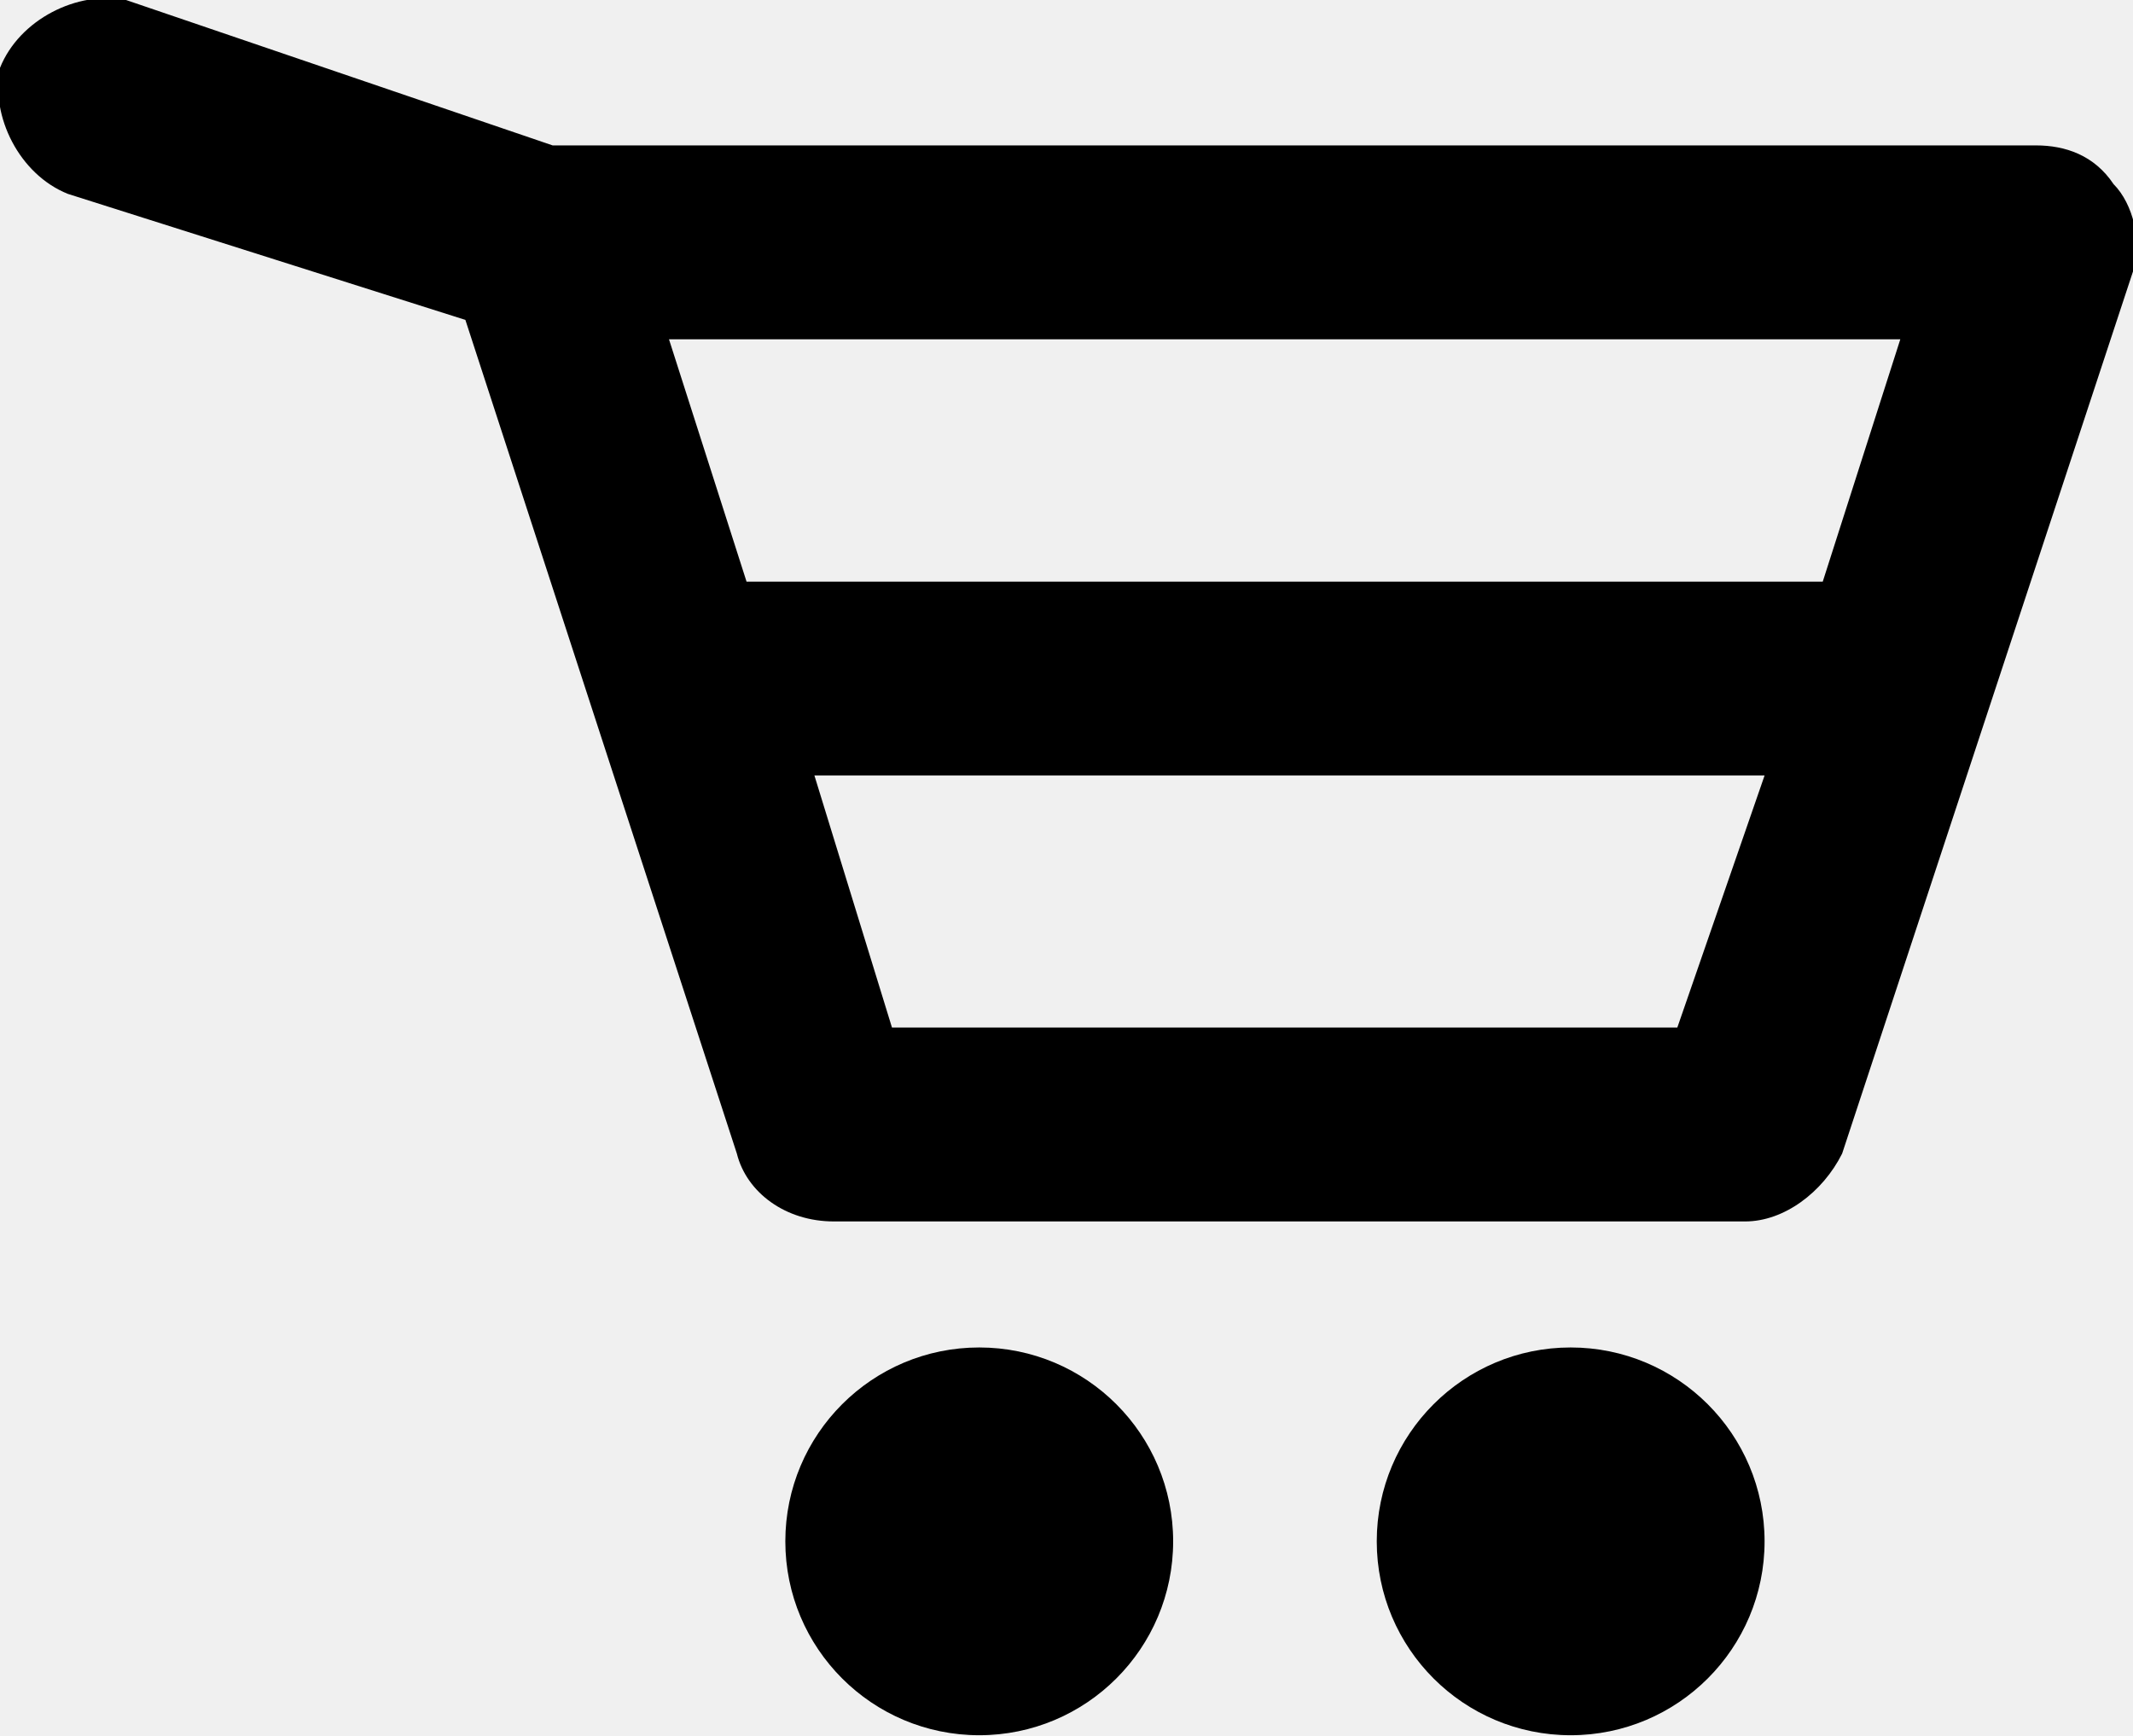
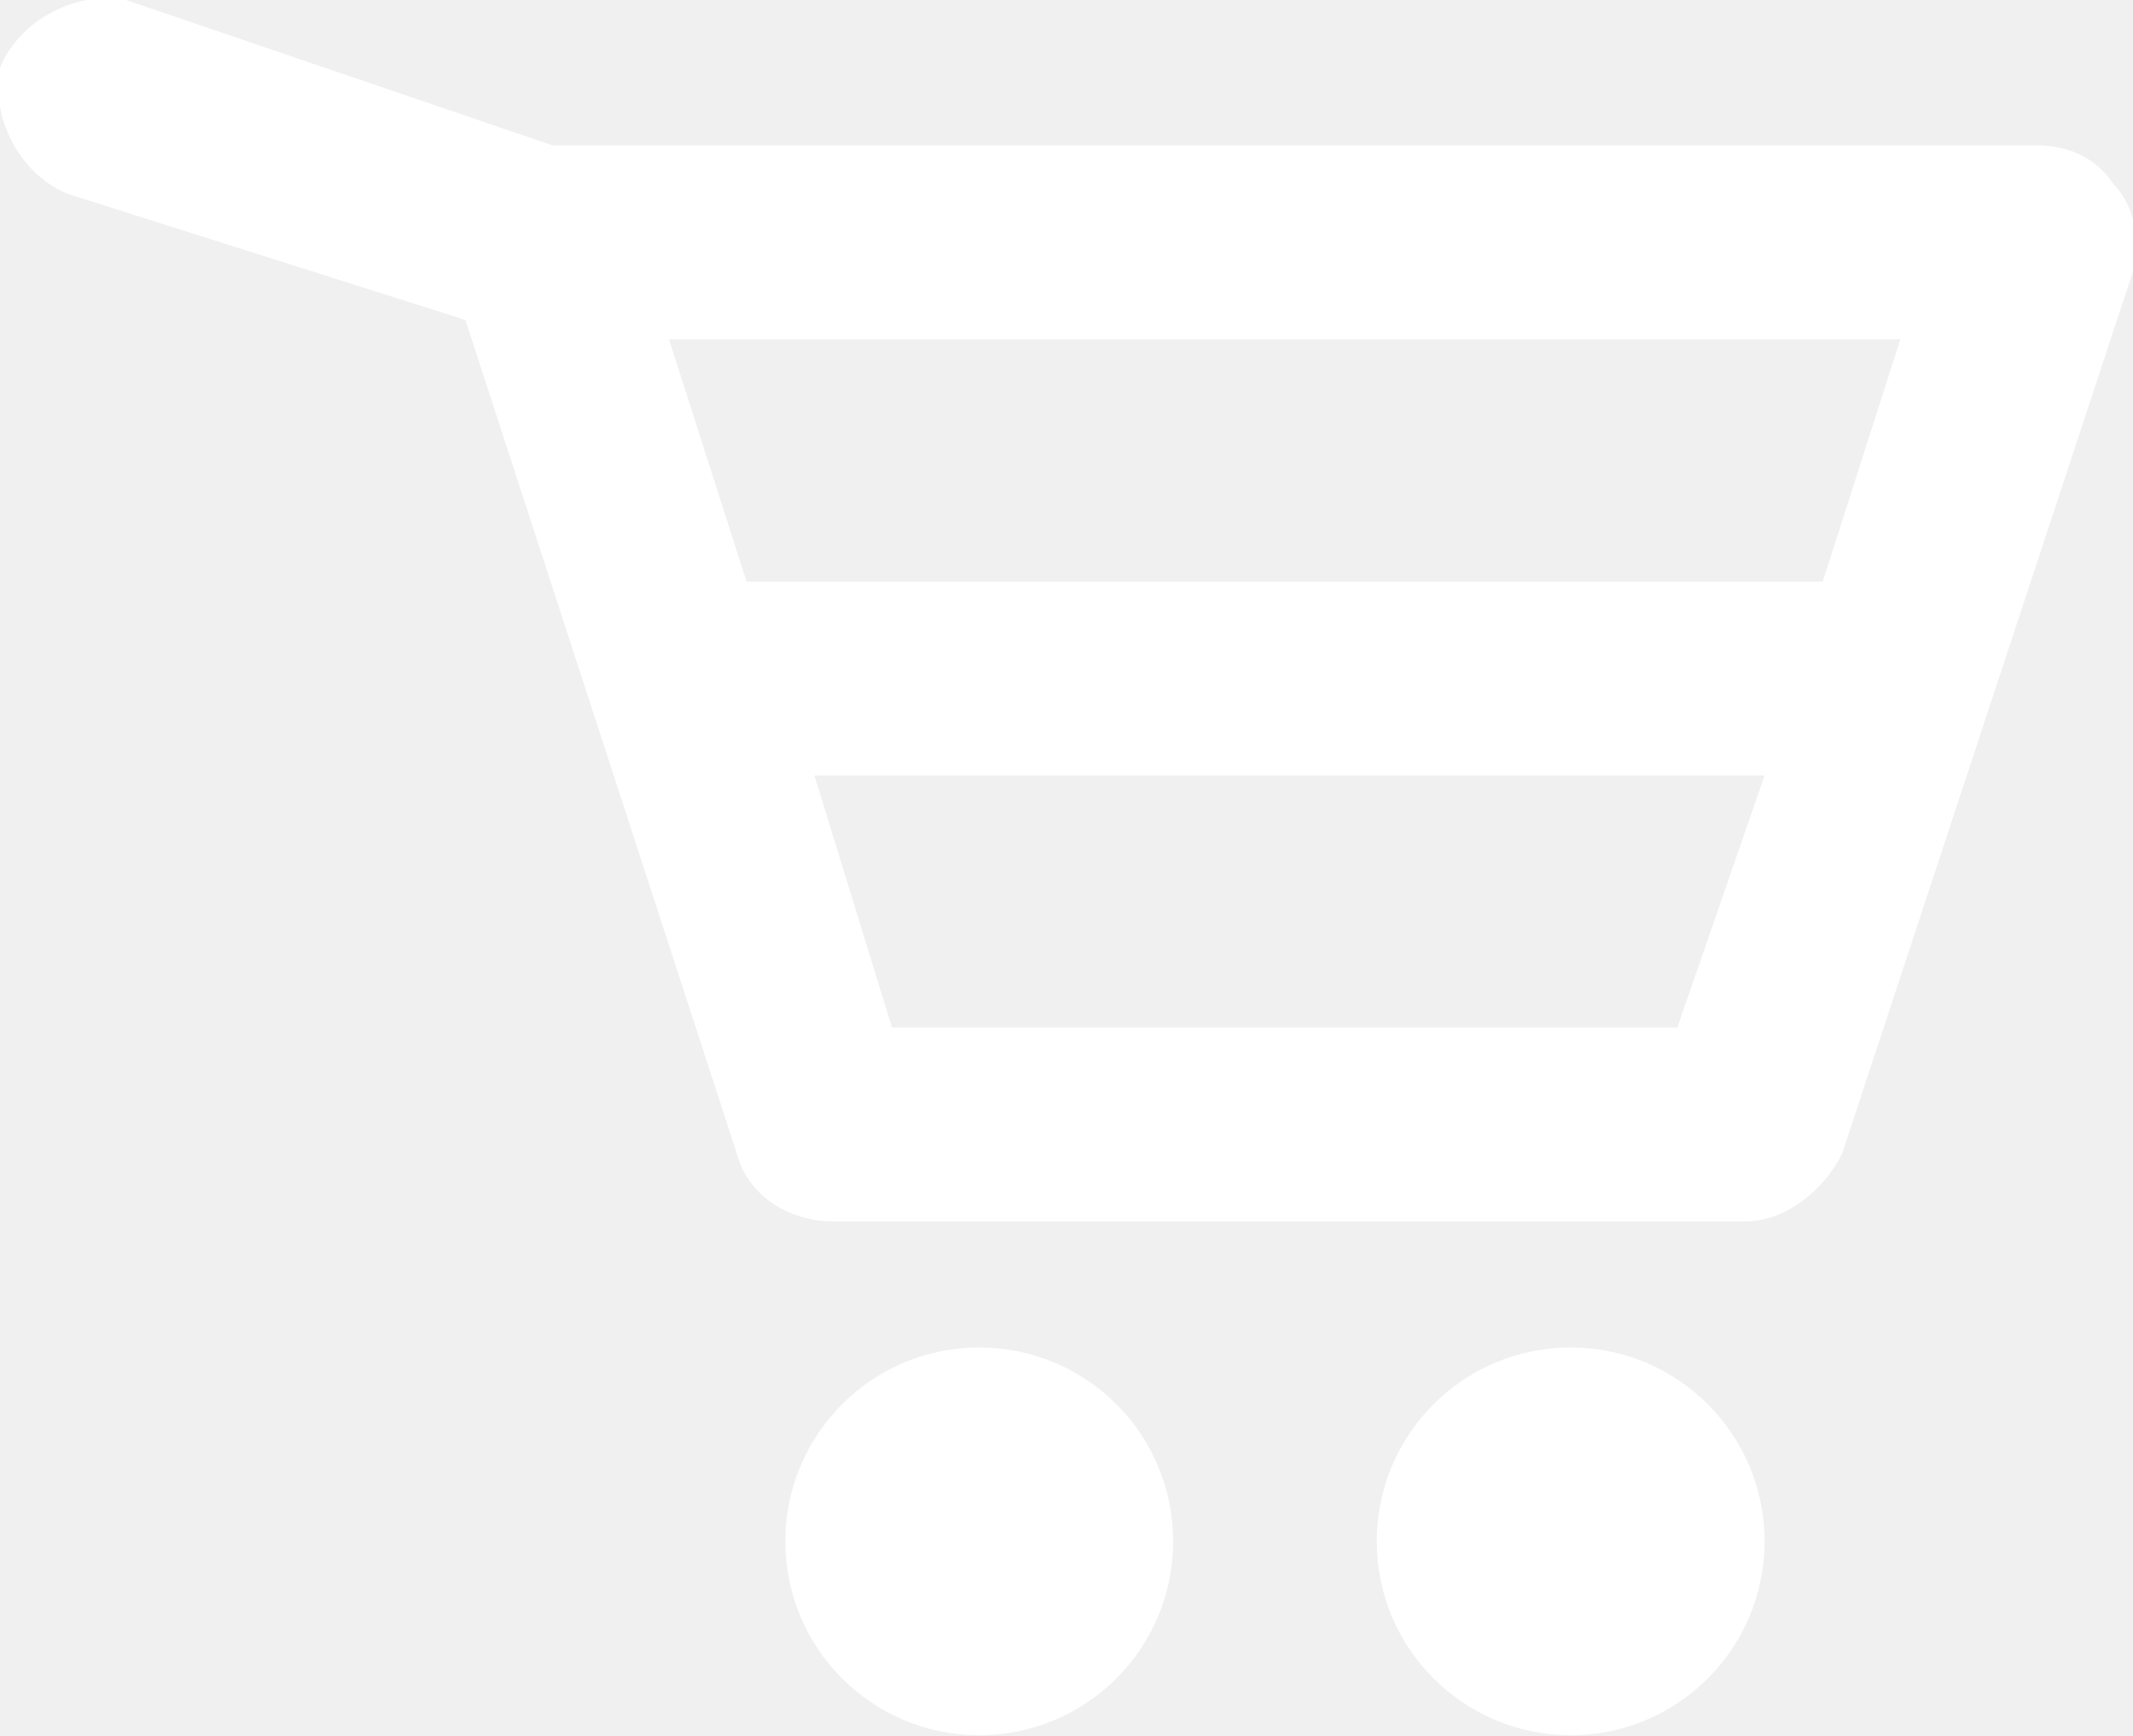
<svg xmlns="http://www.w3.org/2000/svg" version="1.1" id="Layer_1" x="0px" y="0px" viewBox="0 0 22 17.9" enable-background="new 0 0 22 17.9" xml:space="preserve">
  <g>
    <g>
-       <path fill="$nemo-color-LightPoint" d="M21.8,1.9c-0.2-0.3-0.5-0.4-0.8-0.4H5.7L1.3,0C0.8-0.1,0.2,0.2,0,0.7C-0.1,1.2,0.2,1.8,0.7,2l4.1,1.3    l2.8,8.6c0.1,0.4,0.5,0.7,1,0.7H18c0.4,0,0.8-0.3,1-0.7l3-9.1C22.1,2.5,22,2.1,21.8,1.9z M19.6,3.5L18.8,6H7.7L6.9,3.5H19.6z     M17.3,10.6H9.2L8.4,8h9.8L17.3,10.6z" />
-       <circle fill="$nemo-color-LightPoint" cx="10.1" cy="15.9" r="2" />
-       <circle fill="$nemo-color-LightPoint" cx="16.2" cy="15.9" r="2" />
+       <path fill="#ffffff" d="M21.8,1.9c-0.2-0.3-0.5-0.4-0.8-0.4H5.7L1.3,0C0.8-0.1,0.2,0.2,0,0.7C-0.1,1.2,0.2,1.8,0.7,2l4.1,1.3    l2.8,8.6c0.1,0.4,0.5,0.7,1,0.7H18c0.4,0,0.8-0.3,1-0.7l3-9.1C22.1,2.5,22,2.1,21.8,1.9z M19.6,3.5L18.8,6H7.7L6.9,3.5H19.6z     M17.3,10.6H9.2L8.4,8h9.8L17.3,10.6z" />
+       <circle fill="#ffffff" cx="10.1" cy="15.9" r="2" />
+       <circle fill="#ffffff" cx="16.2" cy="15.9" r="2" />
    </g>
  </g>
</svg>
